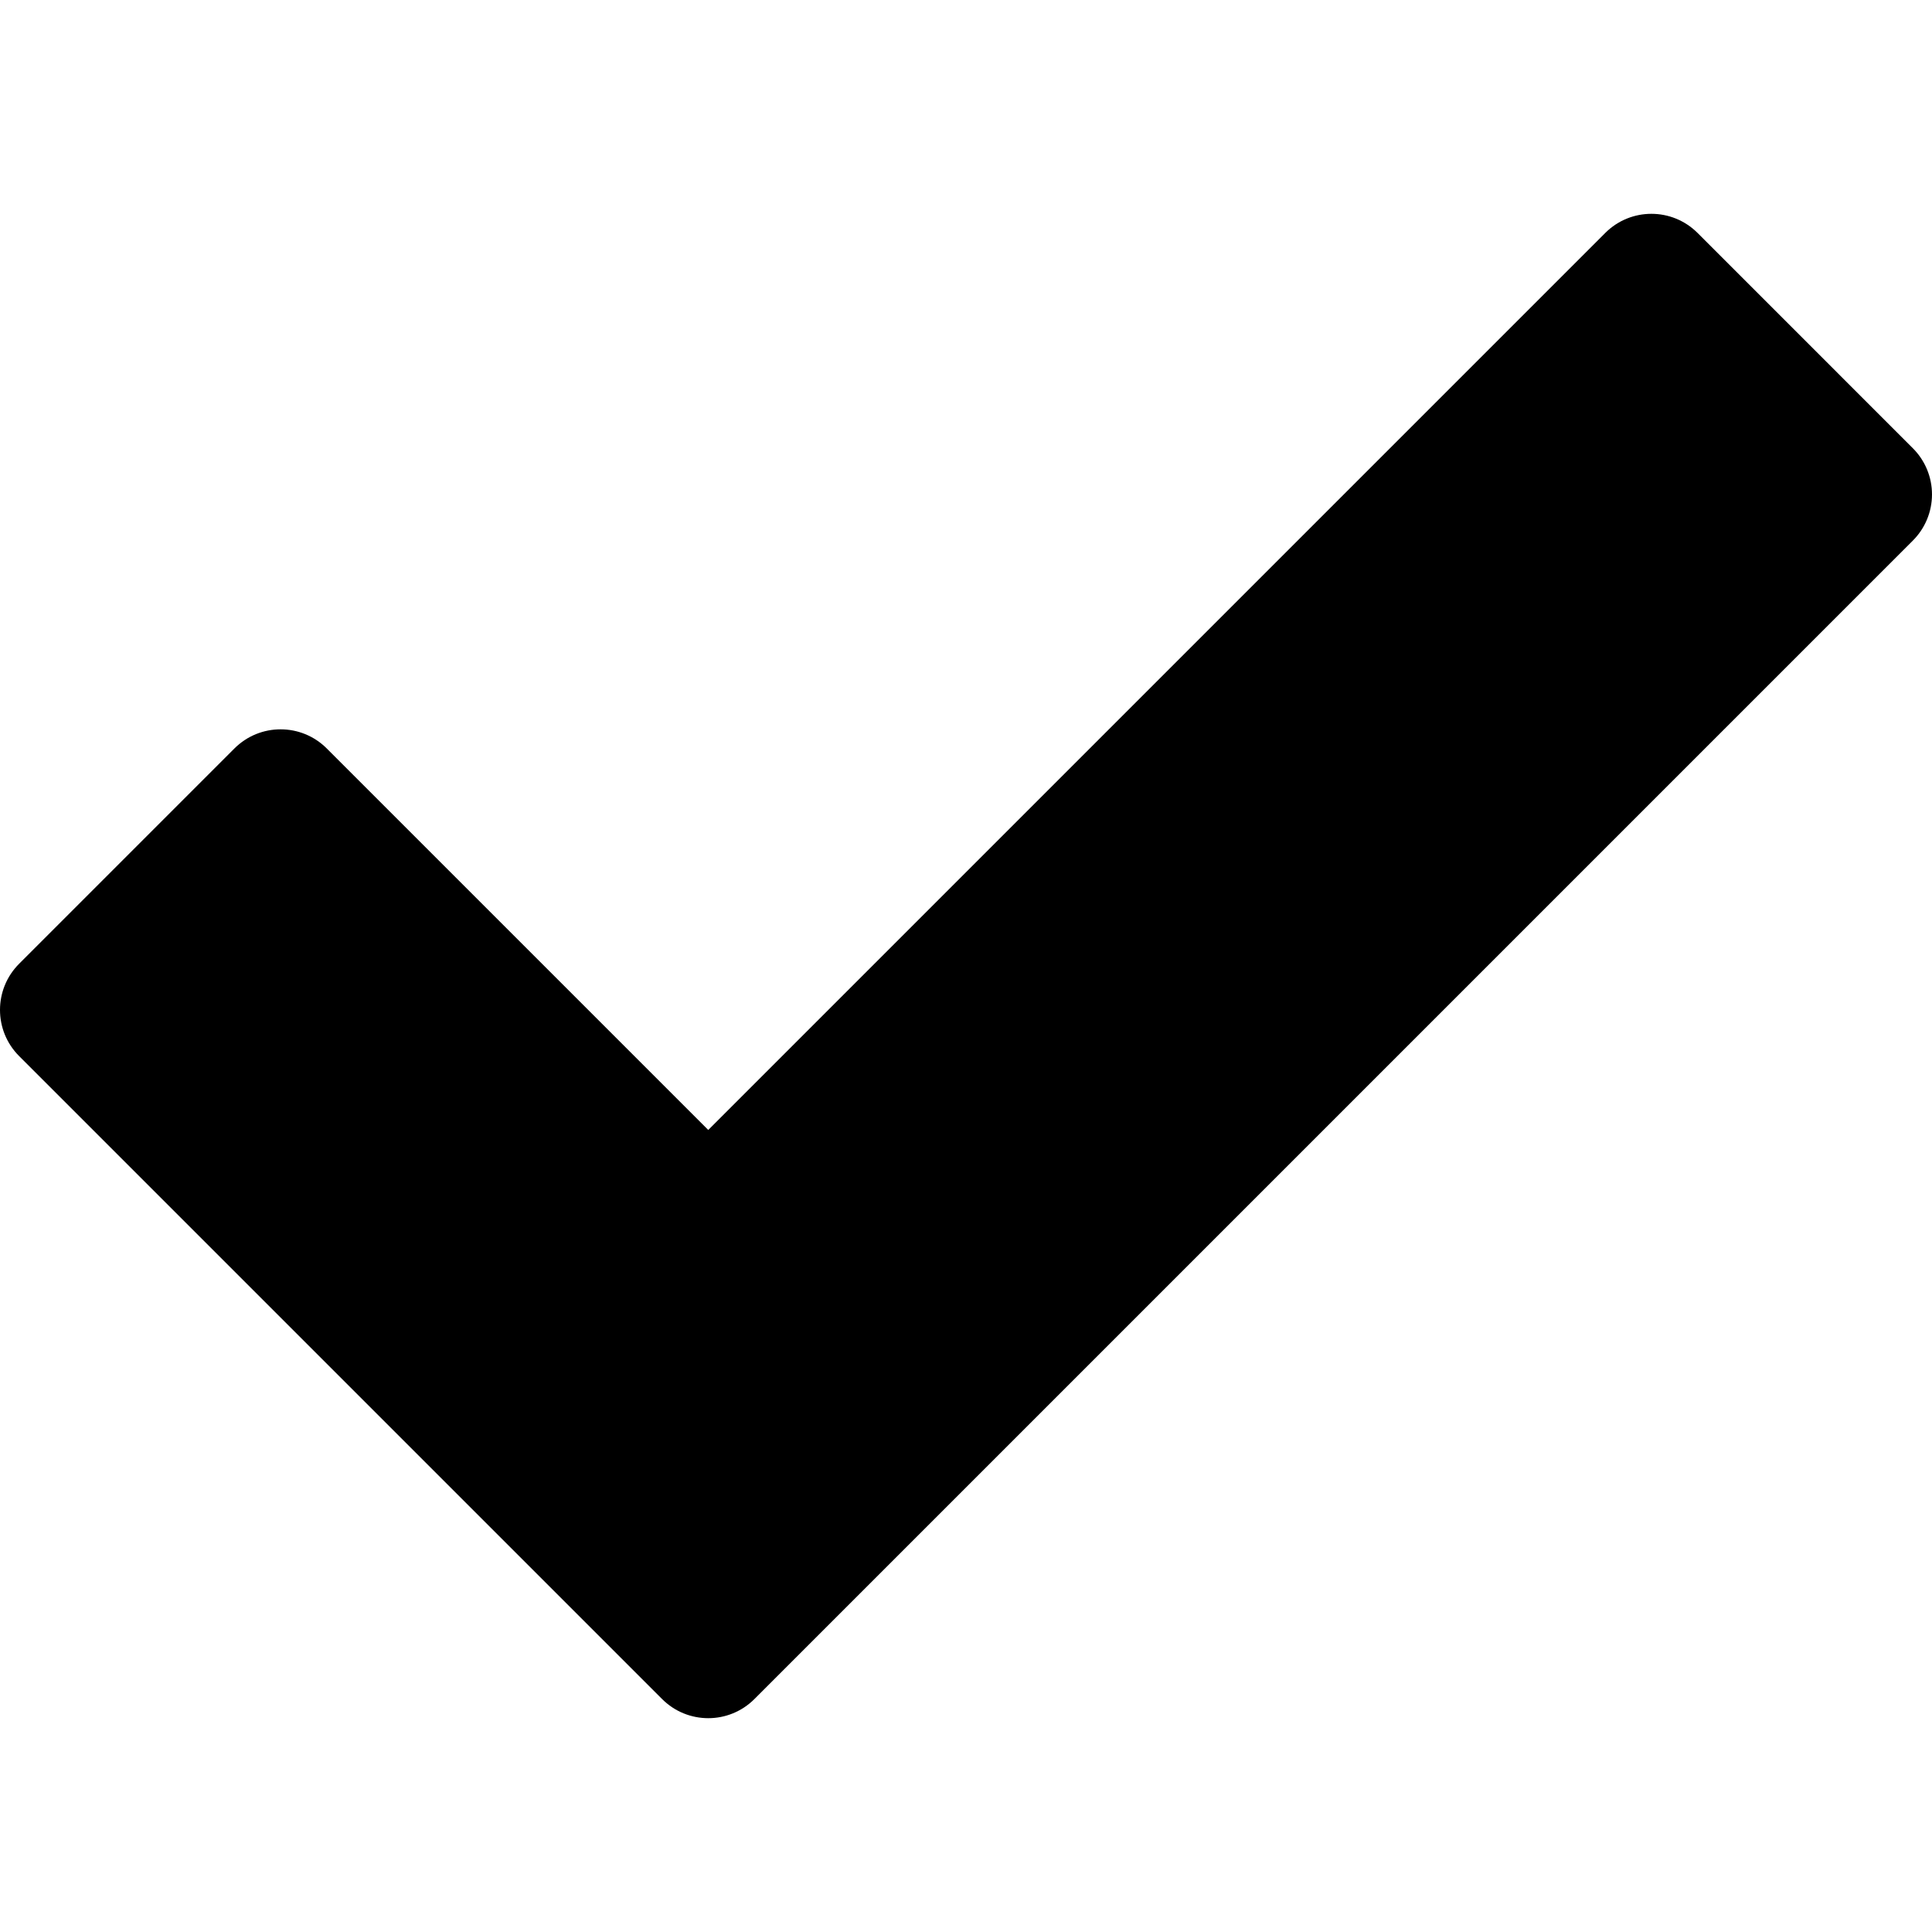
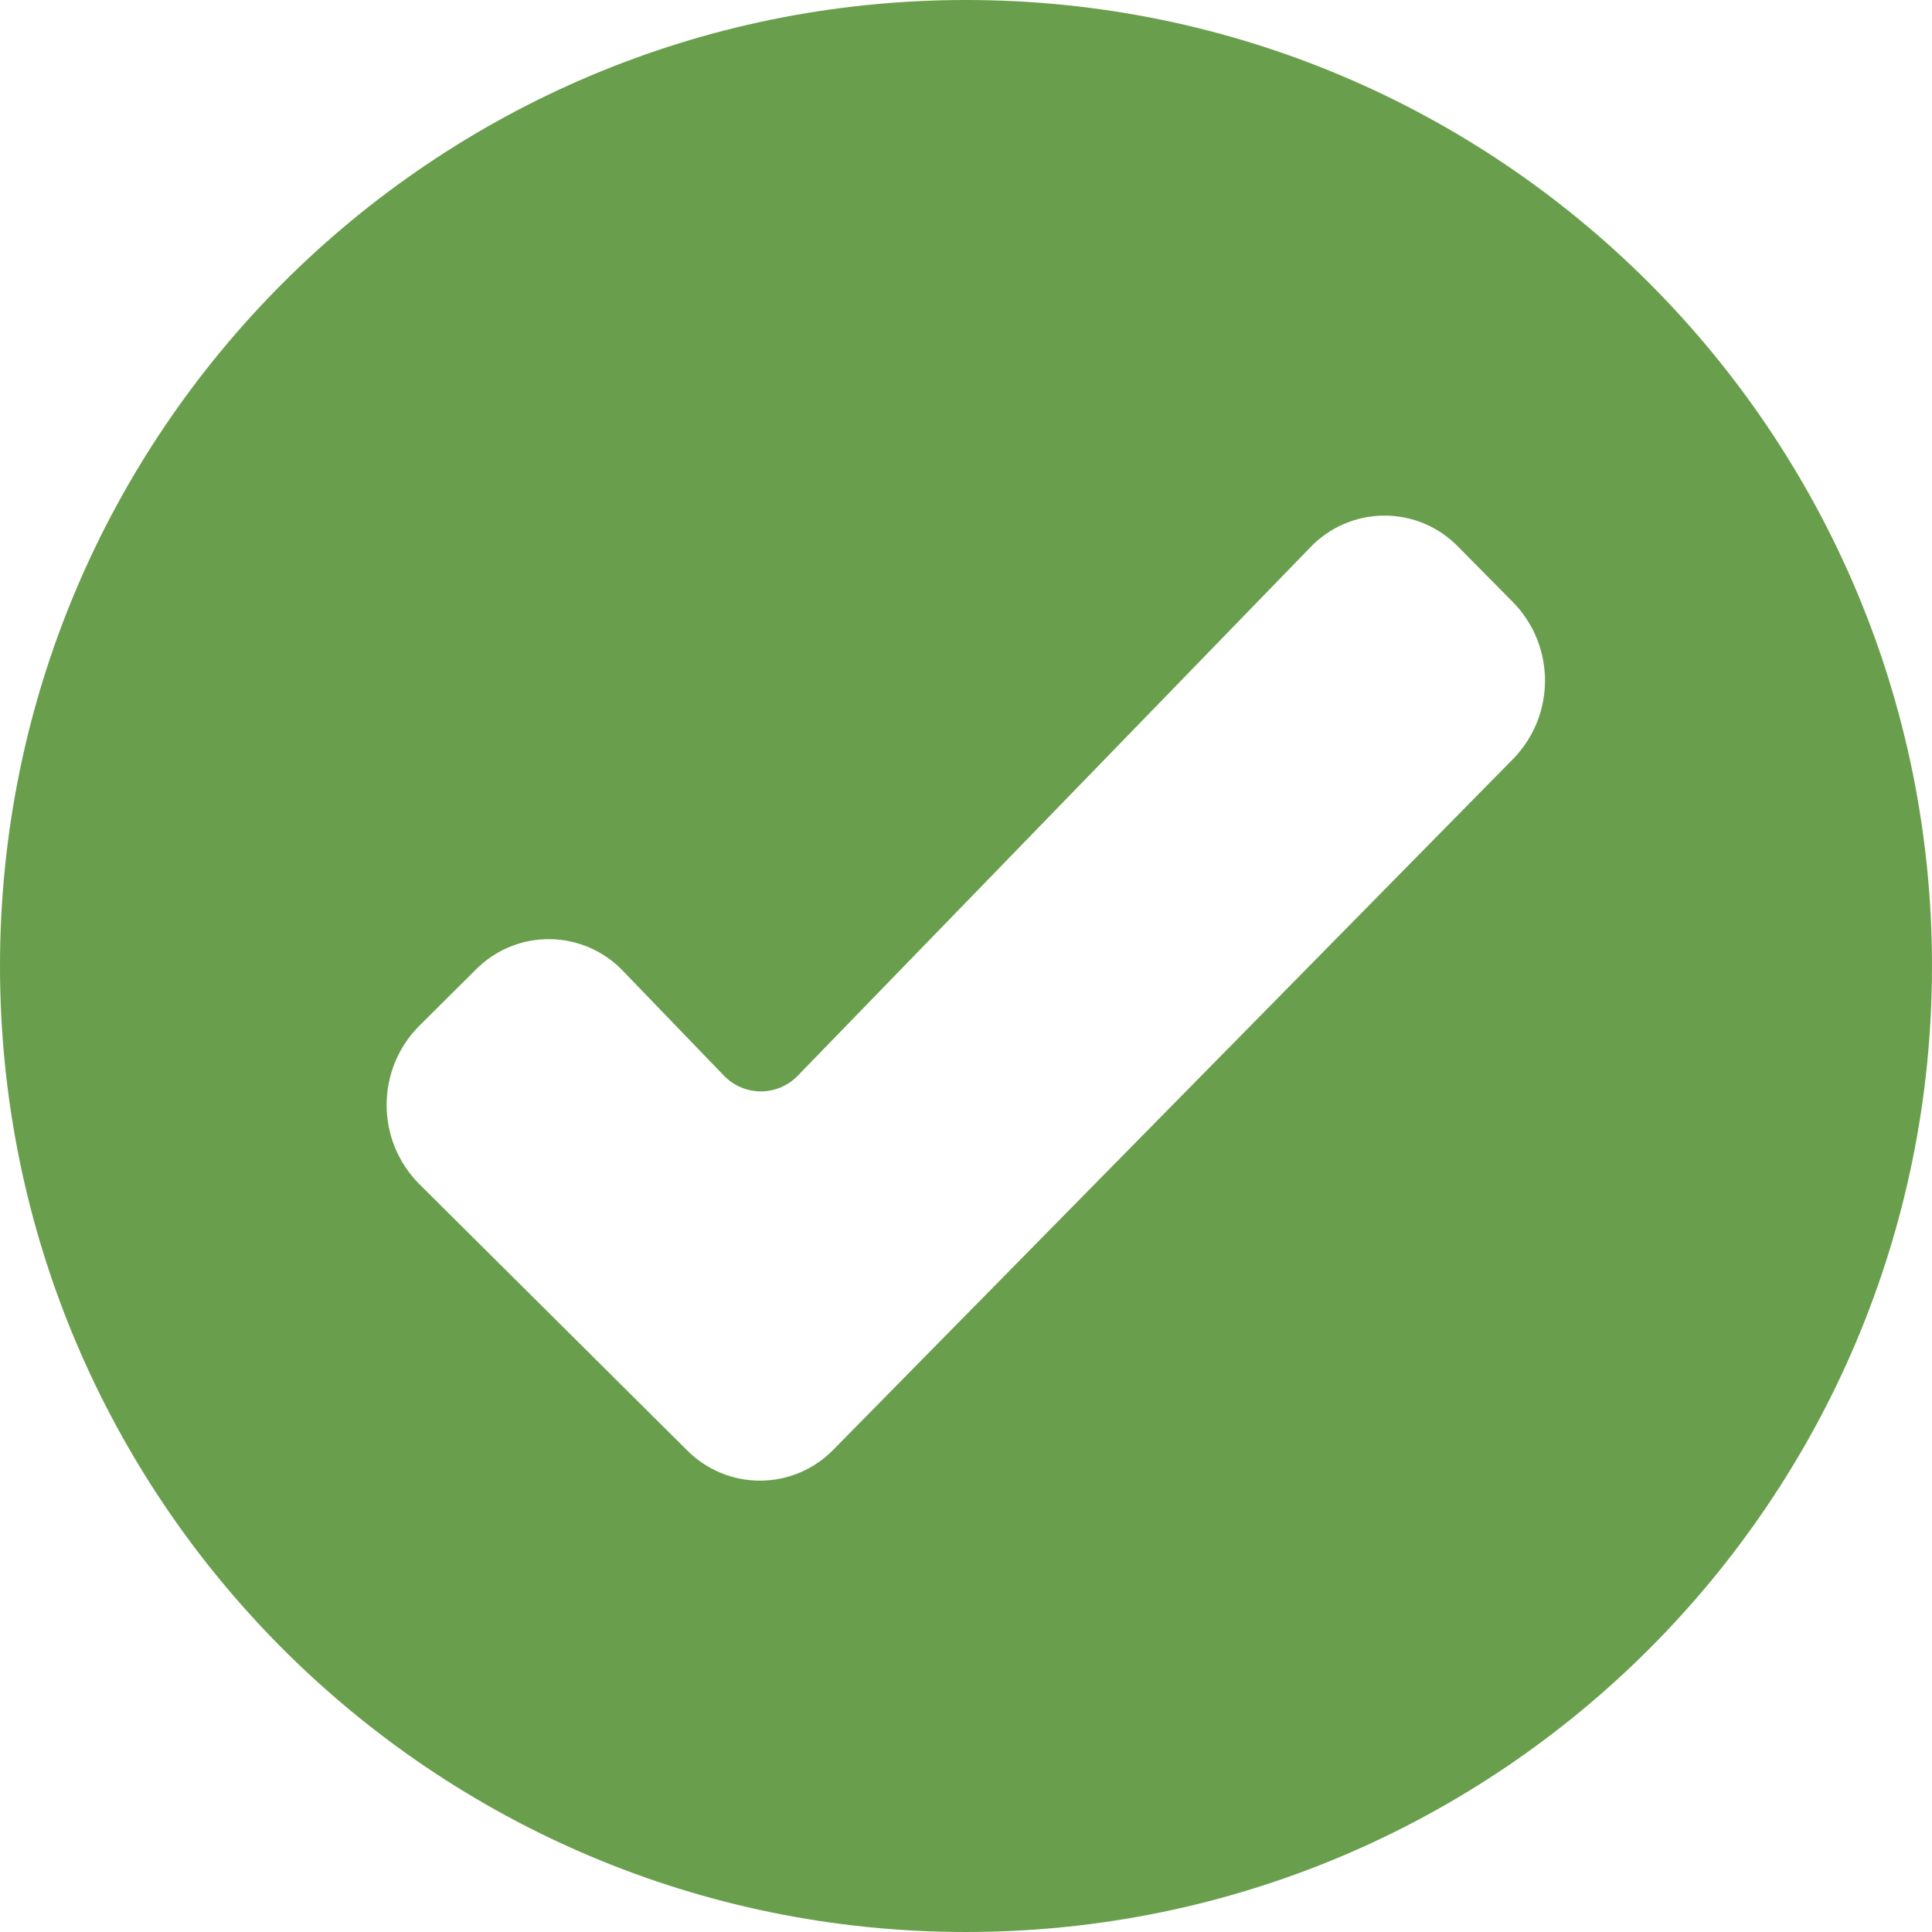
- <svg xmlns="http://www.w3.org/2000/svg" fill="#000000" version="1.1" id="Capa_1" width="800px" height="800px" viewBox="0 0 415.582 415.582" xml:space="preserve">
-   <g>
-     <path d="M411.47,96.426l-46.319-46.32c-5.482-5.482-14.371-5.482-19.853,0L152.348,243.058l-82.066-82.064   c-5.48-5.482-14.37-5.482-19.851,0l-46.319,46.32c-5.482,5.481-5.482,14.37,0,19.852l138.311,138.31   c2.741,2.742,6.334,4.112,9.926,4.112c3.593,0,7.186-1.37,9.926-4.112L411.47,116.277c2.633-2.632,4.111-6.203,4.111-9.925   C415.582,102.628,414.103,99.059,411.47,96.426z" />
+ <svg xmlns="http://www.w3.org/2000/svg" width="800px" height="800px" viewBox="0 0 60 60" fill="#000000">
+   <g id="SVGRepo_bgCarrier" stroke-width="0" />
+   <g id="SVGRepo_tracerCarrier" stroke-linecap="round" stroke-linejoin="round" />
+   <g id="SVGRepo_iconCarrier">
+     <defs>
+       <style> .cls-1 { fill: #699f4c; fill-rule: evenodd; } </style>
+     </defs>
+     <path class="cls-1" d="M800,510a30,30,0,1,1,30-30A30,30,0,0,1,800,510Zm-16.986-23.235a3.484,3.484,0,0,1,0-4.9l1.766-1.756a3.185,3.185,0,0,1,4.574.051l3.12,3.237a1.592,1.592,0,0,0,2.311,0l15.9-16.39a3.187,3.187,0,0,1,4.6-.027L817,468.714a3.482,3.482,0,0,1,0,4.846l-21.109,21.451a3.185,3.185,0,0,1-4.552.03Z" id="check" transform="translate(-770 -450)" />
  </g>
</svg>
